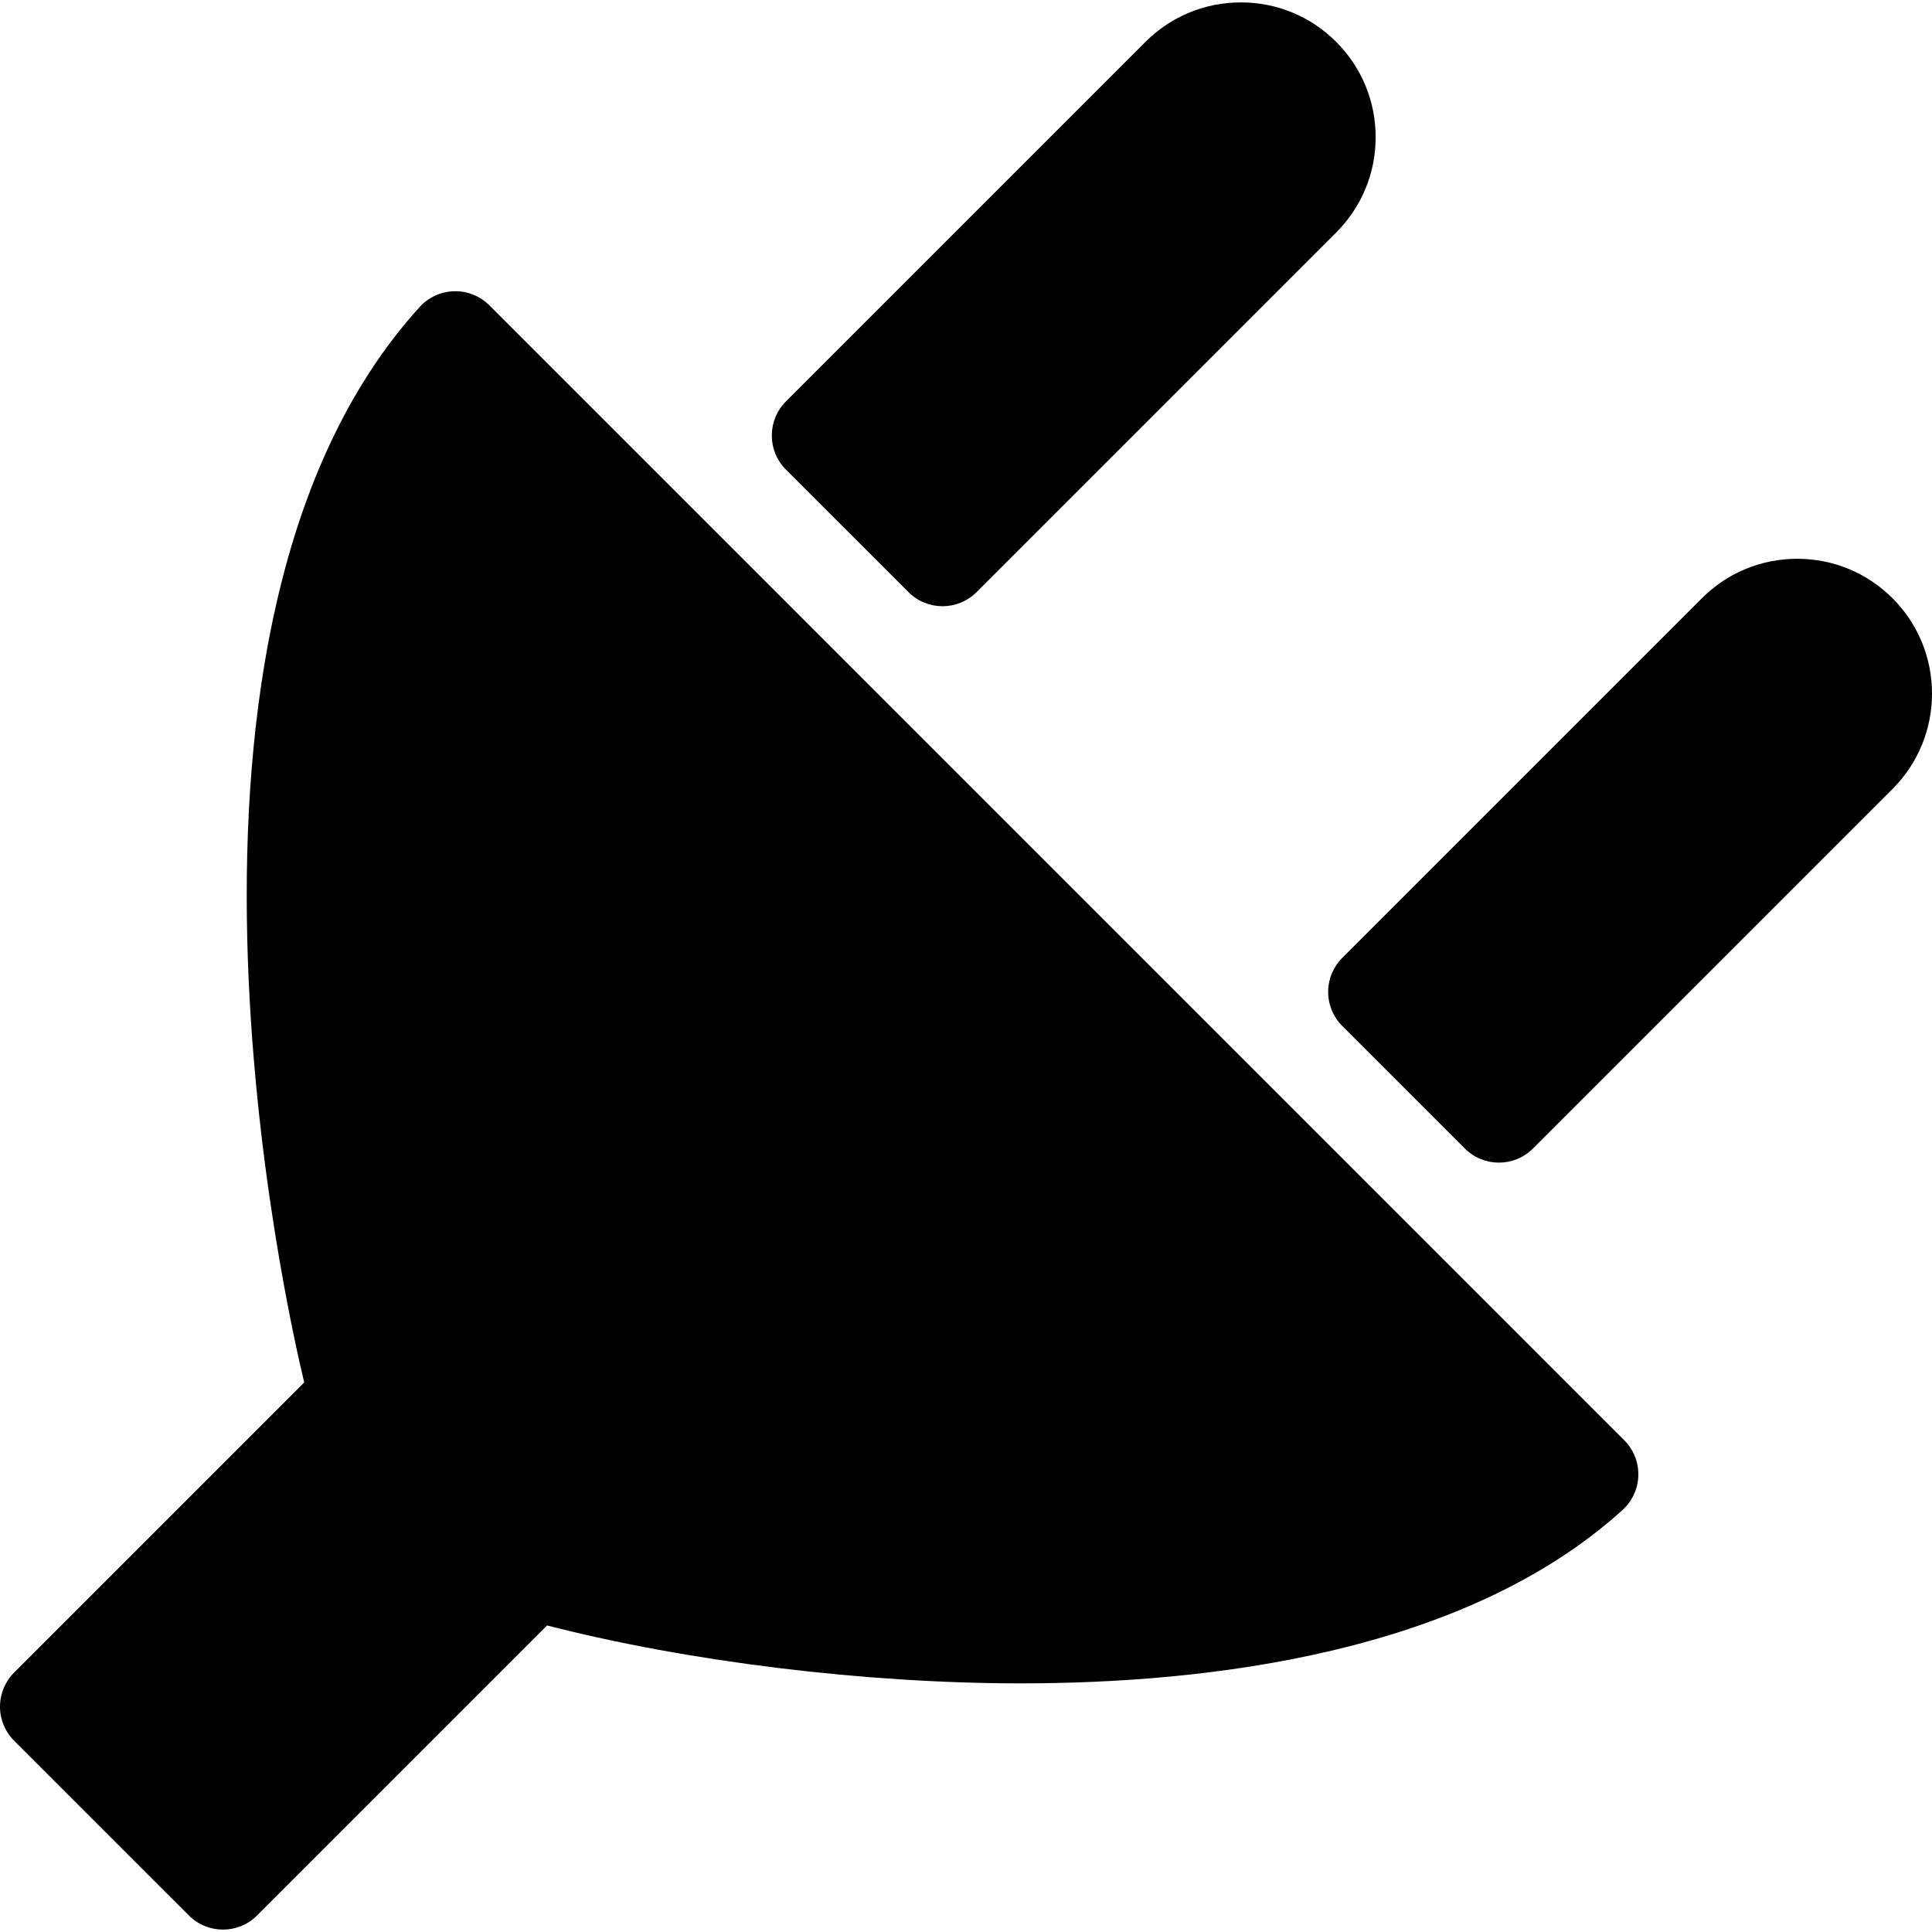
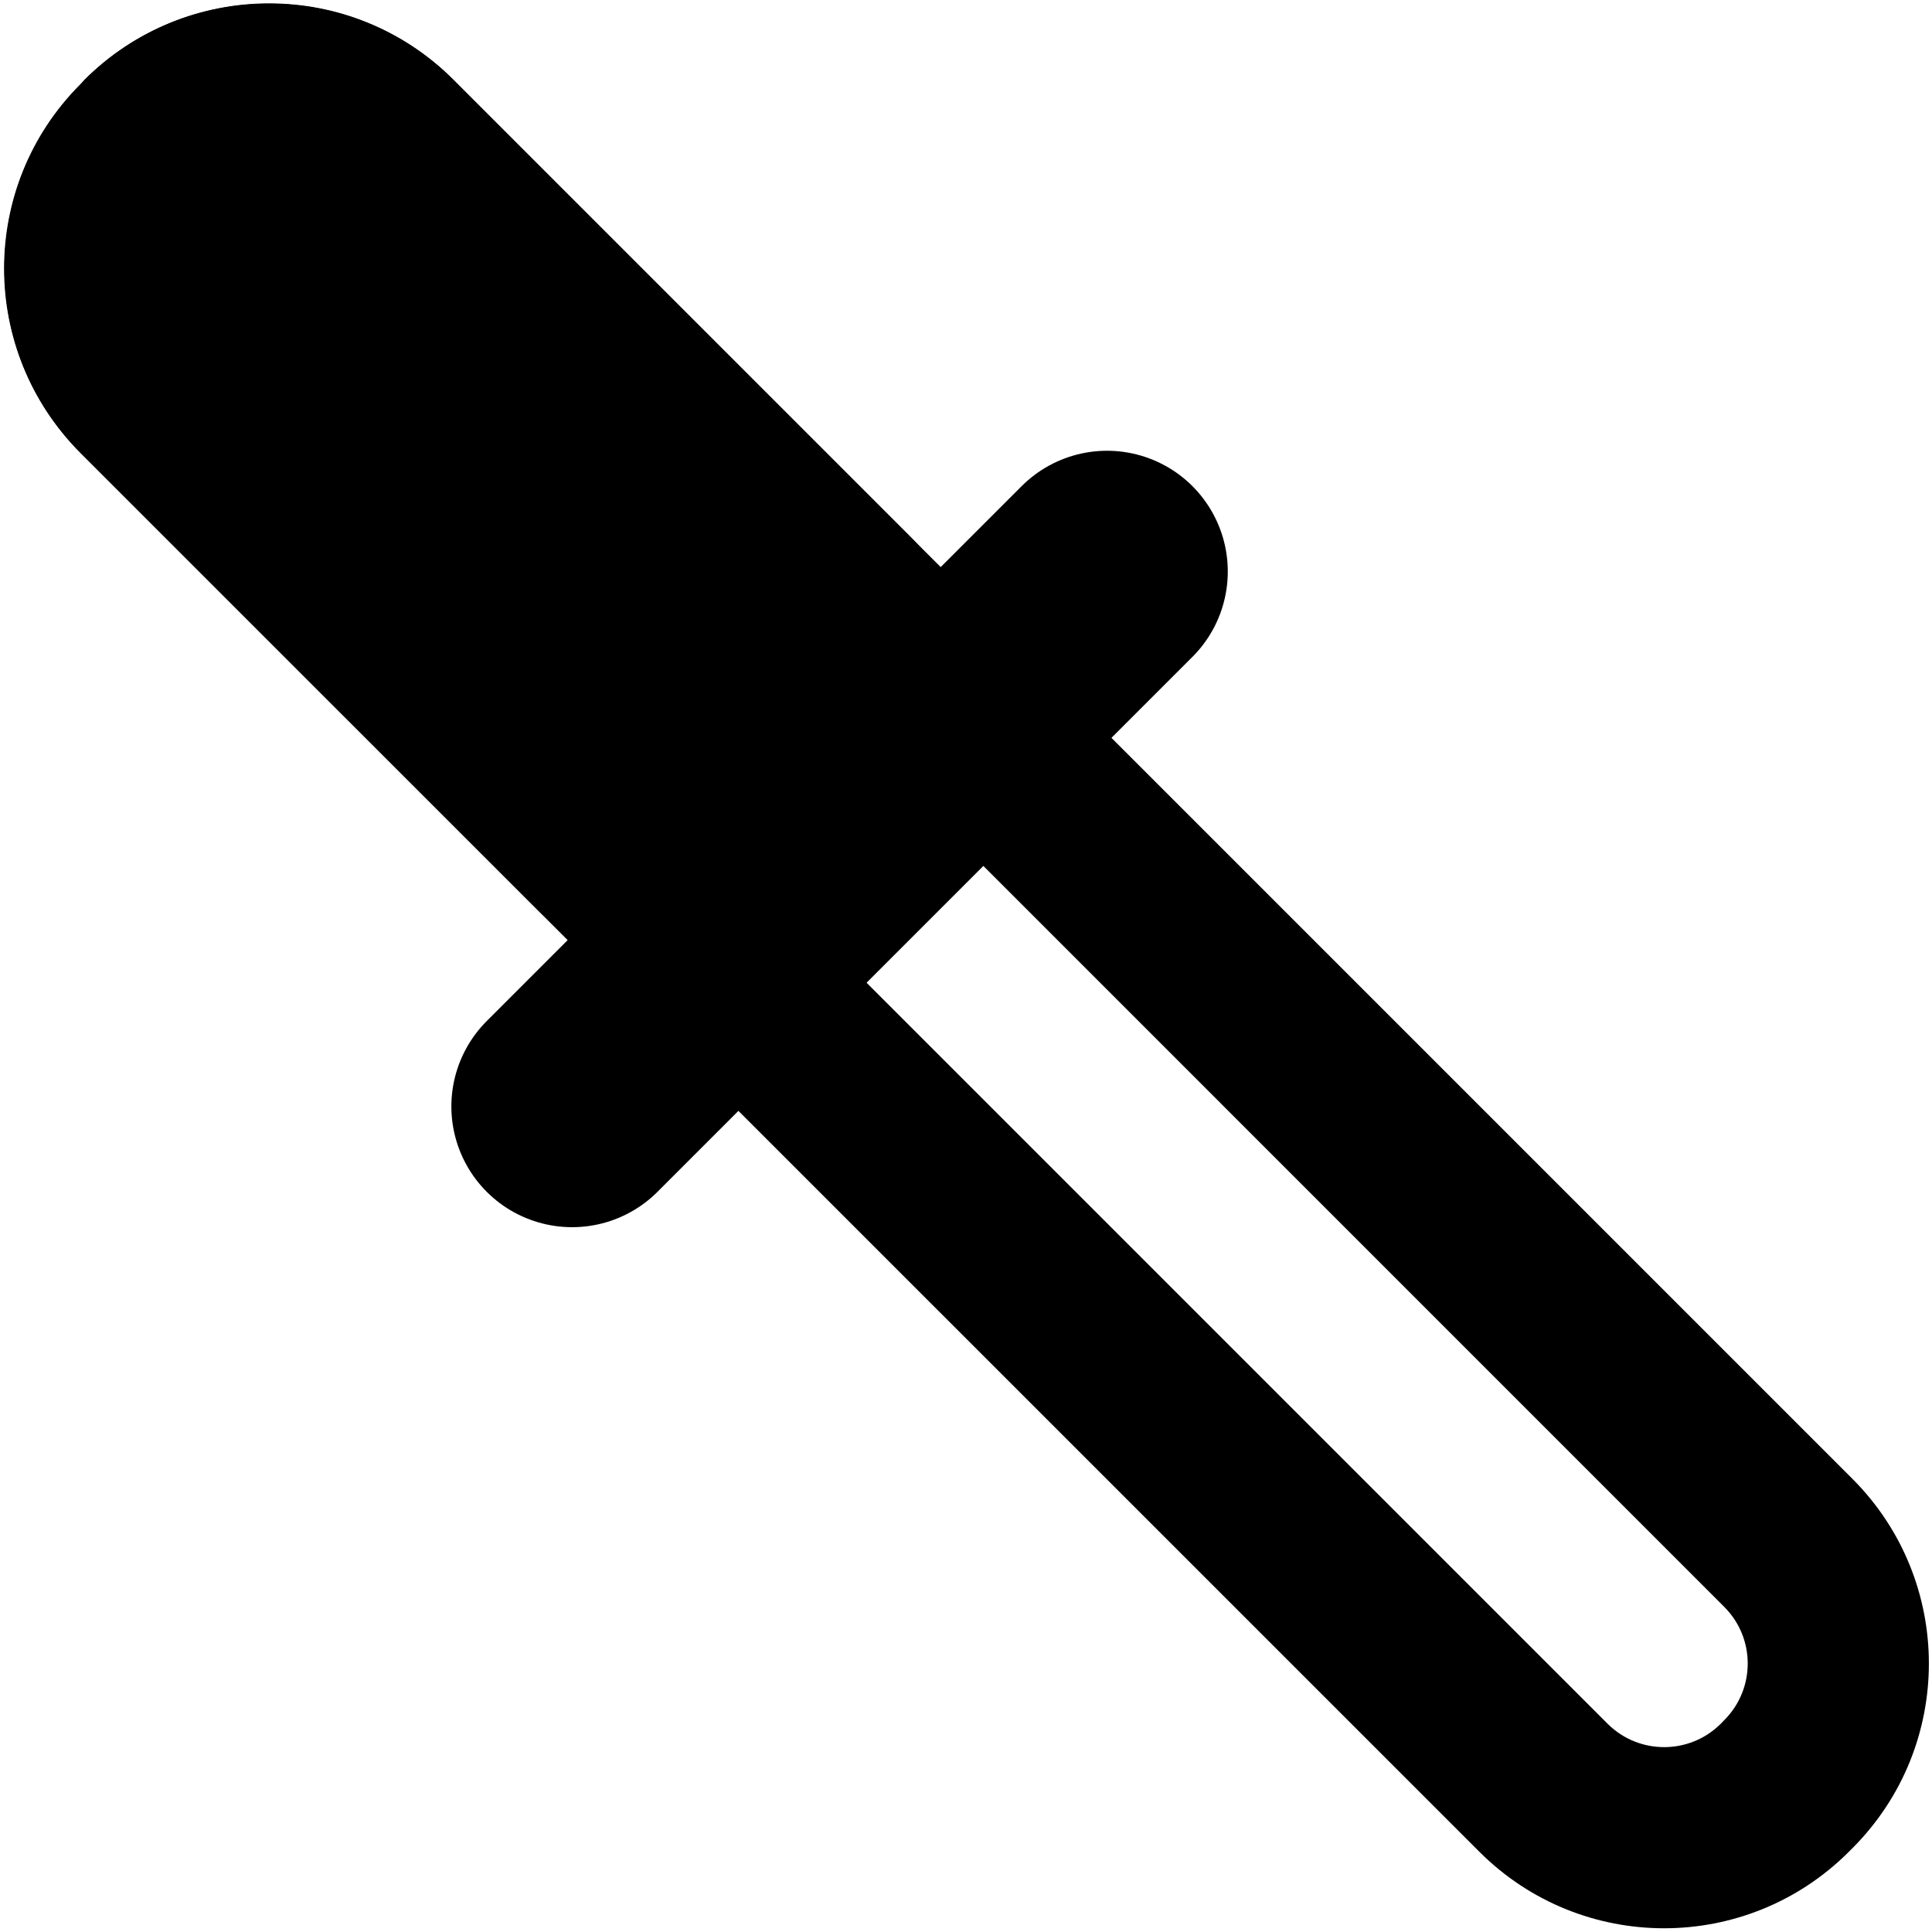
- <svg xmlns="http://www.w3.org/2000/svg" version="1.1" id="Capa_1" x="0px" y="0px" width="99.012px" height="99.012px" viewBox="0 0 99.012 99.012" style="enable-background:new 0 0 99.012 99.012;" xml:space="preserve">
-   <g>
-     <g>
-       <path d="M25.08,15.648c-0.478-0.478-1.135-0.742-1.805-0.723c-0.675,0.017-1.314,0.309-1.768,0.808    c-14.829,16.325-6.762,51.623-5.916,55.115L0.723,85.717C0.26,86.18,0,86.808,0,87.463c0,0.654,0.26,1.283,0.723,1.746    l8.958,8.957c0.482,0.48,1.114,0.723,1.746,0.723c0.631,0,1.264-0.24,1.745-0.723l14.865-14.864    c7.237,1.859,16.289,2.968,24.28,2.968c9.599,0,22.739-1.543,30.836-8.886c0.5-0.454,0.793-1.093,0.809-1.769    c0.018-0.676-0.245-1.328-0.723-1.805L25.08,15.648z" />
-       <path d="M46.557,30.345c0.482,0.482,1.114,0.723,1.746,0.723c0.632,0,1.264-0.241,1.746-0.724l18.428-18.428    c1.305-1.305,2.023-3.04,2.023-4.885c0-1.846-0.719-3.582-2.023-4.886c-1.305-1.305-3.039-2.022-4.885-2.022    c-1.845,0-3.581,0.718-4.887,2.022L40.277,20.574c-0.964,0.964-0.964,2.527,0,3.492L46.557,30.345z" />
-       <path d="M96.99,30.661c-1.305-1.305-3.039-2.024-4.885-2.024c-1.847,0-3.582,0.718-4.886,2.023L68.79,49.089    c-0.464,0.463-0.724,1.091-0.724,1.746s0.26,1.282,0.724,1.746l6.28,6.278c0.481,0.482,1.113,0.724,1.746,0.724    c0.631,0,1.264-0.241,1.746-0.724l18.43-18.429C99.686,37.735,99.686,33.353,96.99,30.661z" />
-     </g>
-   </g>
-   <g>
- </g>
-   <g>
- </g>
-   <g>
- </g>
-   <g>
- </g>
-   <g>
- </g>
-   <g>
- </g>
-   <g>
- </g>
-   <g>
- </g>
-   <g>
- </g>
-   <g>
- </g>
-   <g>
- </g>
-   <g>
- </g>
-   <g>
- </g>
-   <g>
- </g>
-   <g>
- </g>
+ <svg xmlns="http://www.w3.org/2000/svg" viewBox="0 0 16 16">
+   <path d="M2.229,1.531a.656.656,0,0,1,.465.19l11.59,11.591a.663.663,0,0,1,0,.929l-.037.038a.664.664,0,0,1-.93,0L1.726,2.688a.667.667,0,0,1,0-.929l.038-.038a.657.657,0,0,1,.465-.19m0-1.5A2.151,2.151,0,0,0,.7.66L.666.7a2.164,2.164,0,0,0,0,3.051L12.256,15.34a2.164,2.164,0,0,0,3.051,0l.038-.038a2.164,2.164,0,0,0,0-3.051L3.754.66A2.151,2.151,0,0,0,2.229.031Z" />
+   <rect x="1.915" y="-0.735" width="4.368" height="9.657" rx="2.157" ry="2.157" transform="translate(-1.694 4.097) rotate(-45)" />
+   <line x1="4.738" y1="9.163" x2="9.168" y2="4.733" fill="none" stroke="#000" stroke-linecap="round" stroke-linejoin="round" stroke-width="2" />
</svg>
